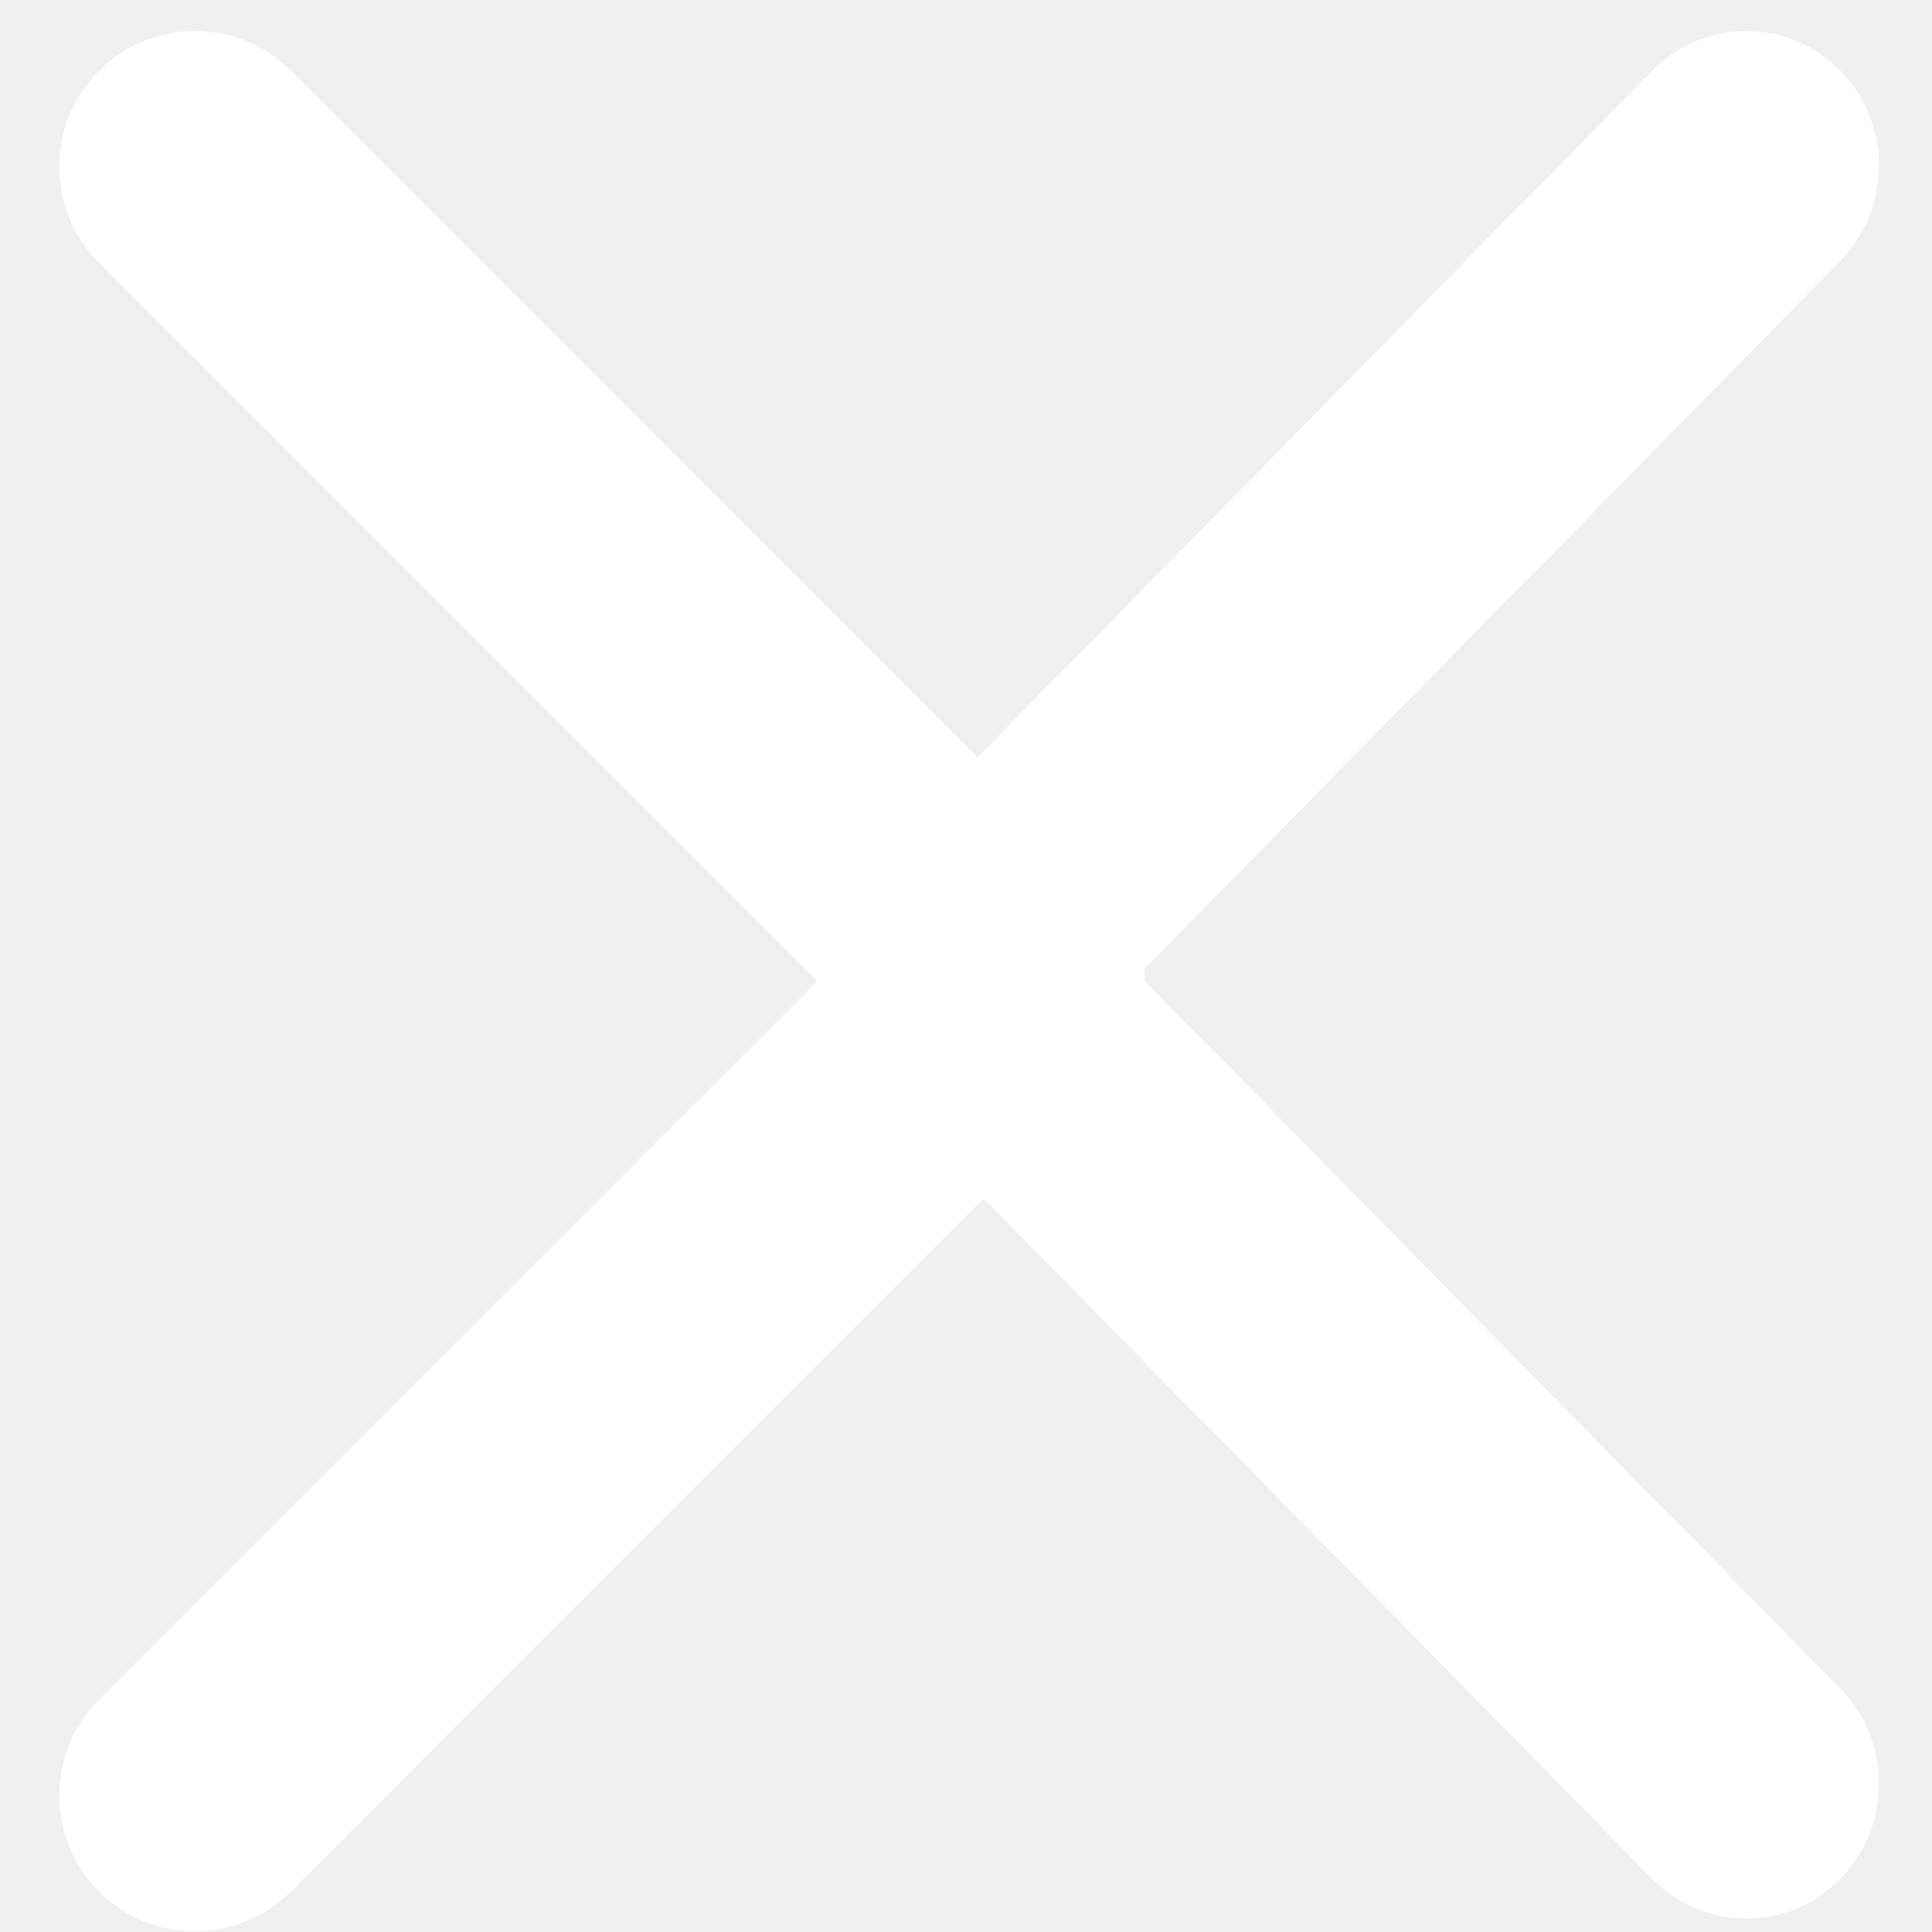
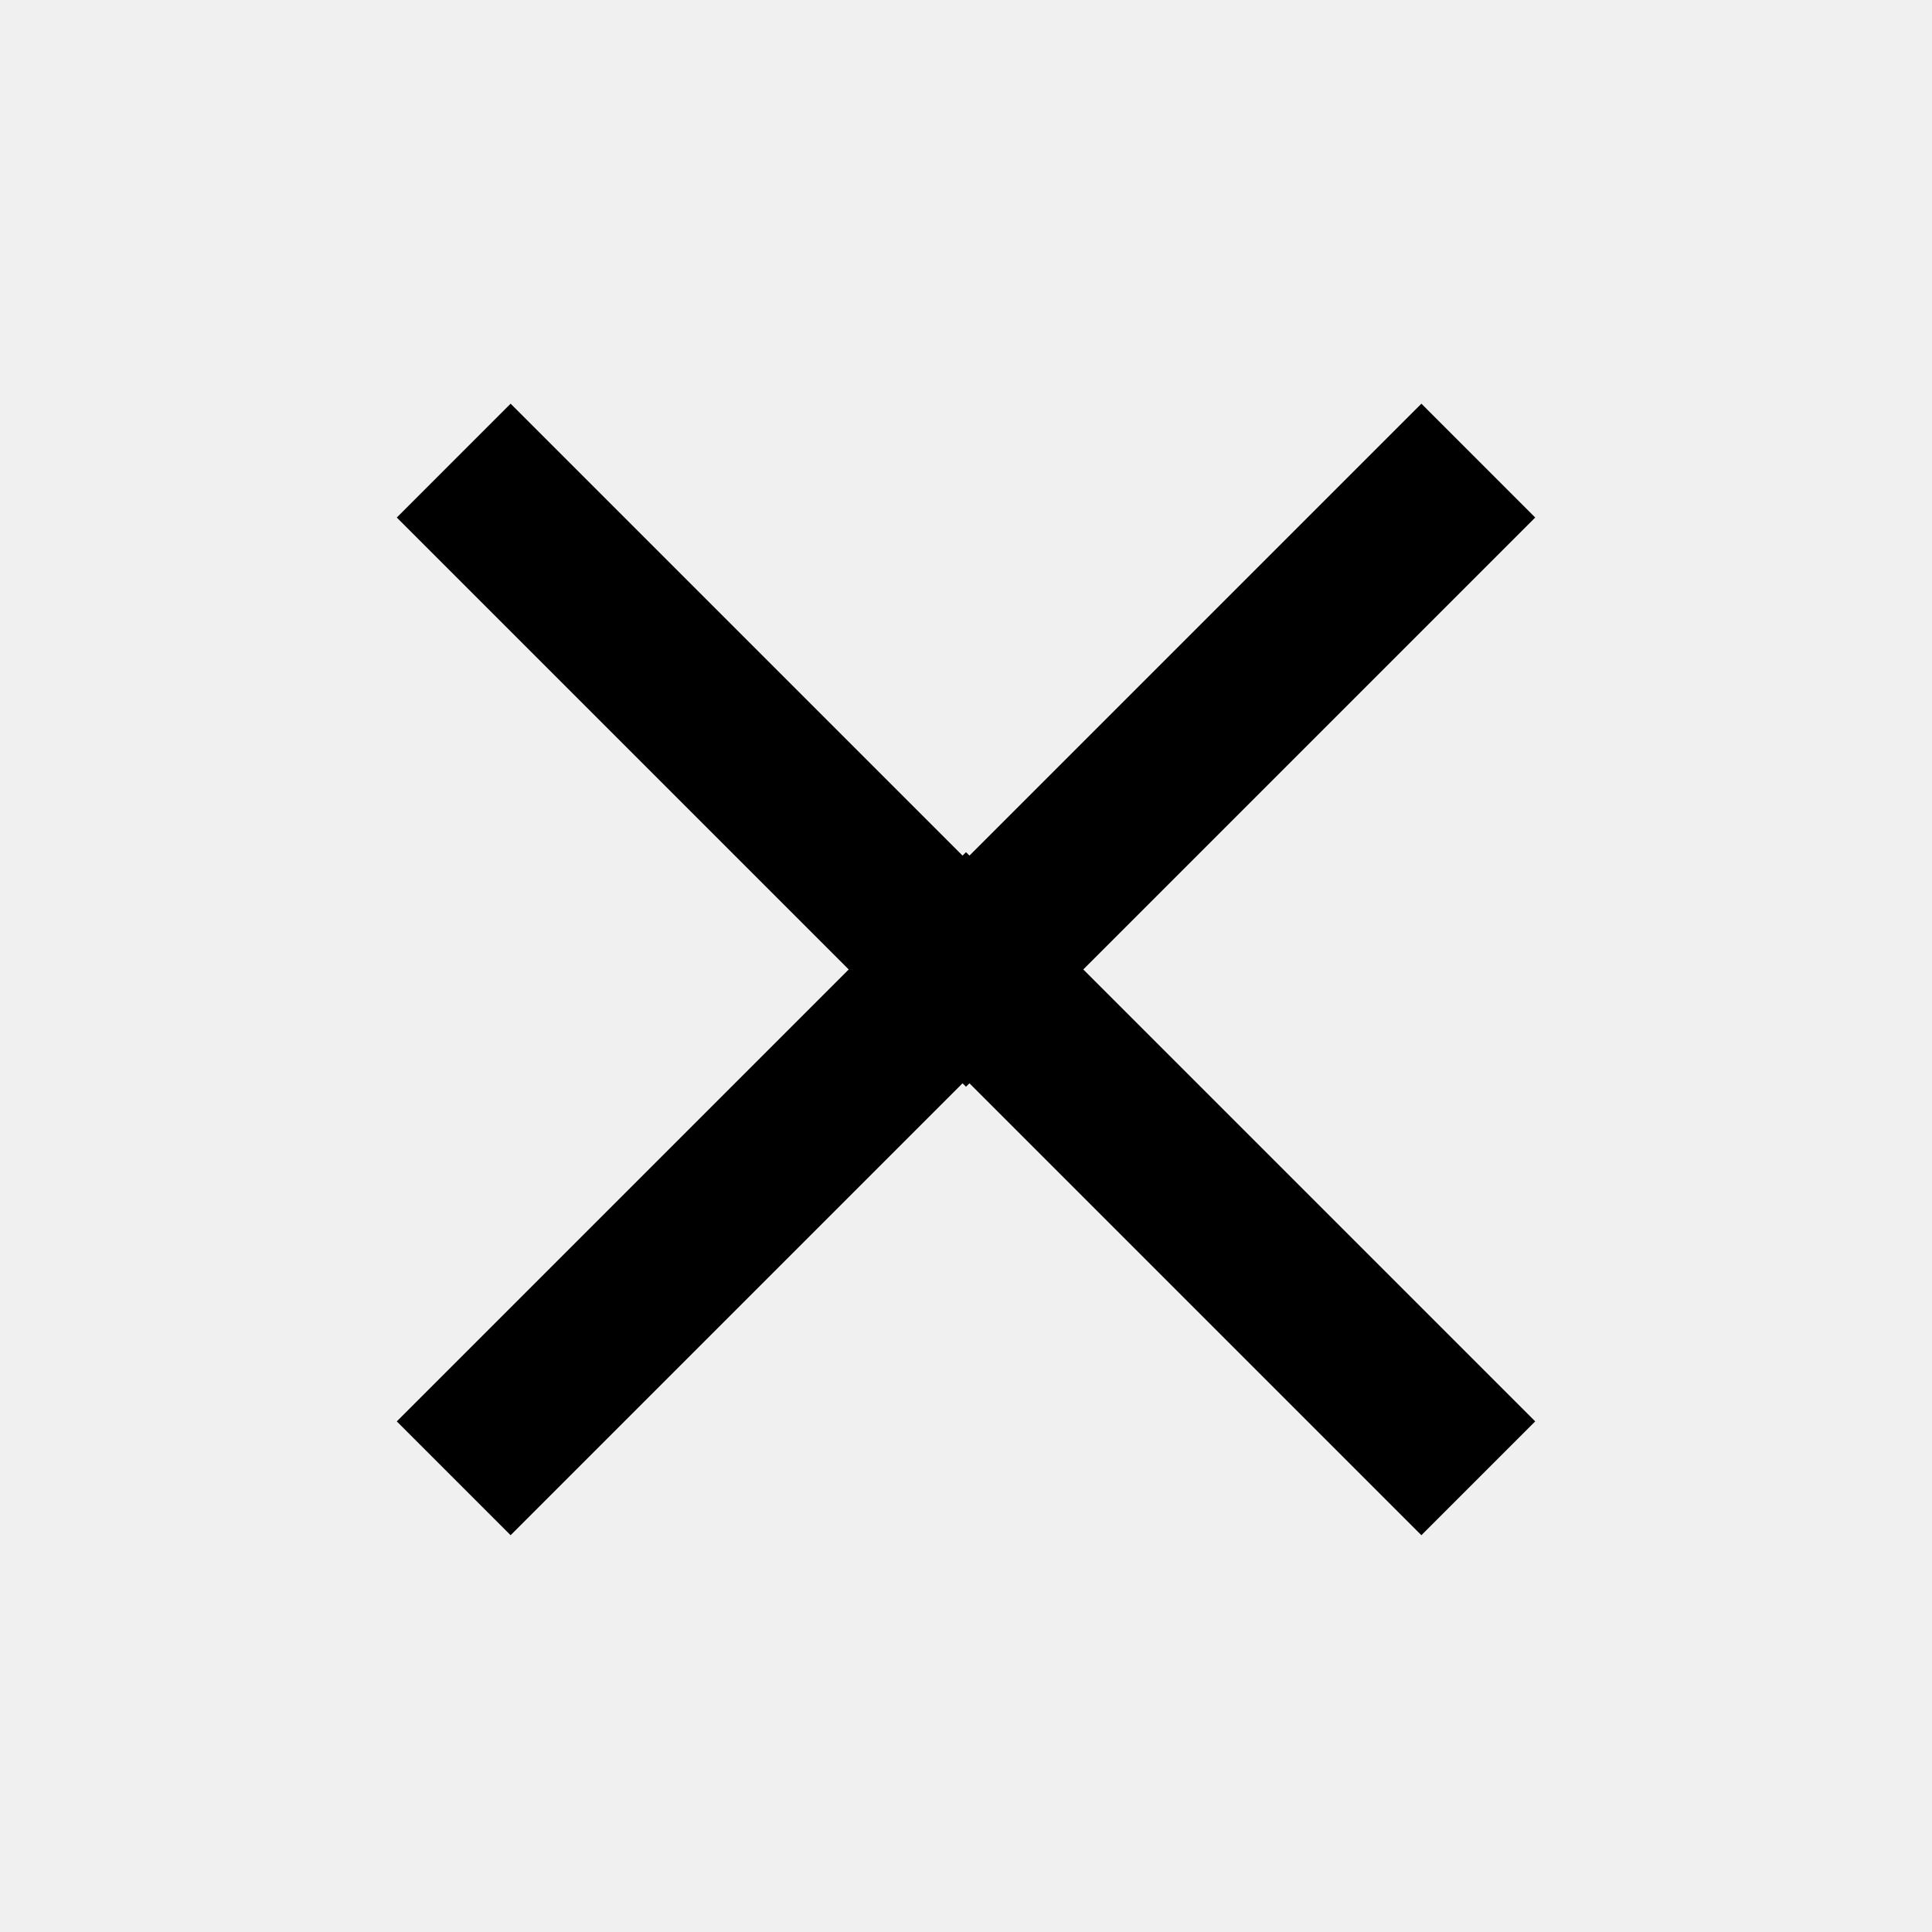
- <svg xmlns="http://www.w3.org/2000/svg" t="1721997197922" class="icon" viewBox="0 0 1024 1024" version="1.1" p-id="4565" width="16" height="16">
-   <path d="M606.831 520.061c0.001-2.169-0.105-4.338-0.299-6.499l368.742-375.125c27.445-27.917 27.445-73.131 0-101.073-13.712-13.92-31.683-20.918-49.662-20.918-17.975 0-35.943 6.998-49.666 20.918L518.067 401.478 154.188 37.504c-14.053-14.014-32.449-21.059-50.856-21.059-18.404 0-36.81 7.045-50.849 21.059-28.107 28.125-28.107 73.65 0 101.76L433.187 520.033 52.482 900.822c-28.107 28.107-28.107 73.625 0 101.713 28.093 28.118 73.609 28.118 101.705 0l367.22-367.275 354.539 360.677c27.437 27.931 71.89 27.931 99.328 0 27.445-27.905 27.445-73.12 0-101.037L606.831 520.061z" p-id="4566" fill="#ffffff" />
+ <svg xmlns="http://www.w3.org/2000/svg" t="1722602957678" class="icon" viewBox="0 0 1024 1024" version="1.1" p-id="5525" width="32" height="32">
+   <path d="M510.165 453.483L270.635 213.952l-60.331 60.352 239.531 239.531L210.304 753.365l60.331 60.331 239.531-239.531L512 576l1.835-1.835 239.531 239.531 60.331-60.331-239.531-239.531 239.531-239.531-60.331-60.352-239.531 239.531-1.835-1.813z" fill="#000000" p-id="5526" />
</svg>
